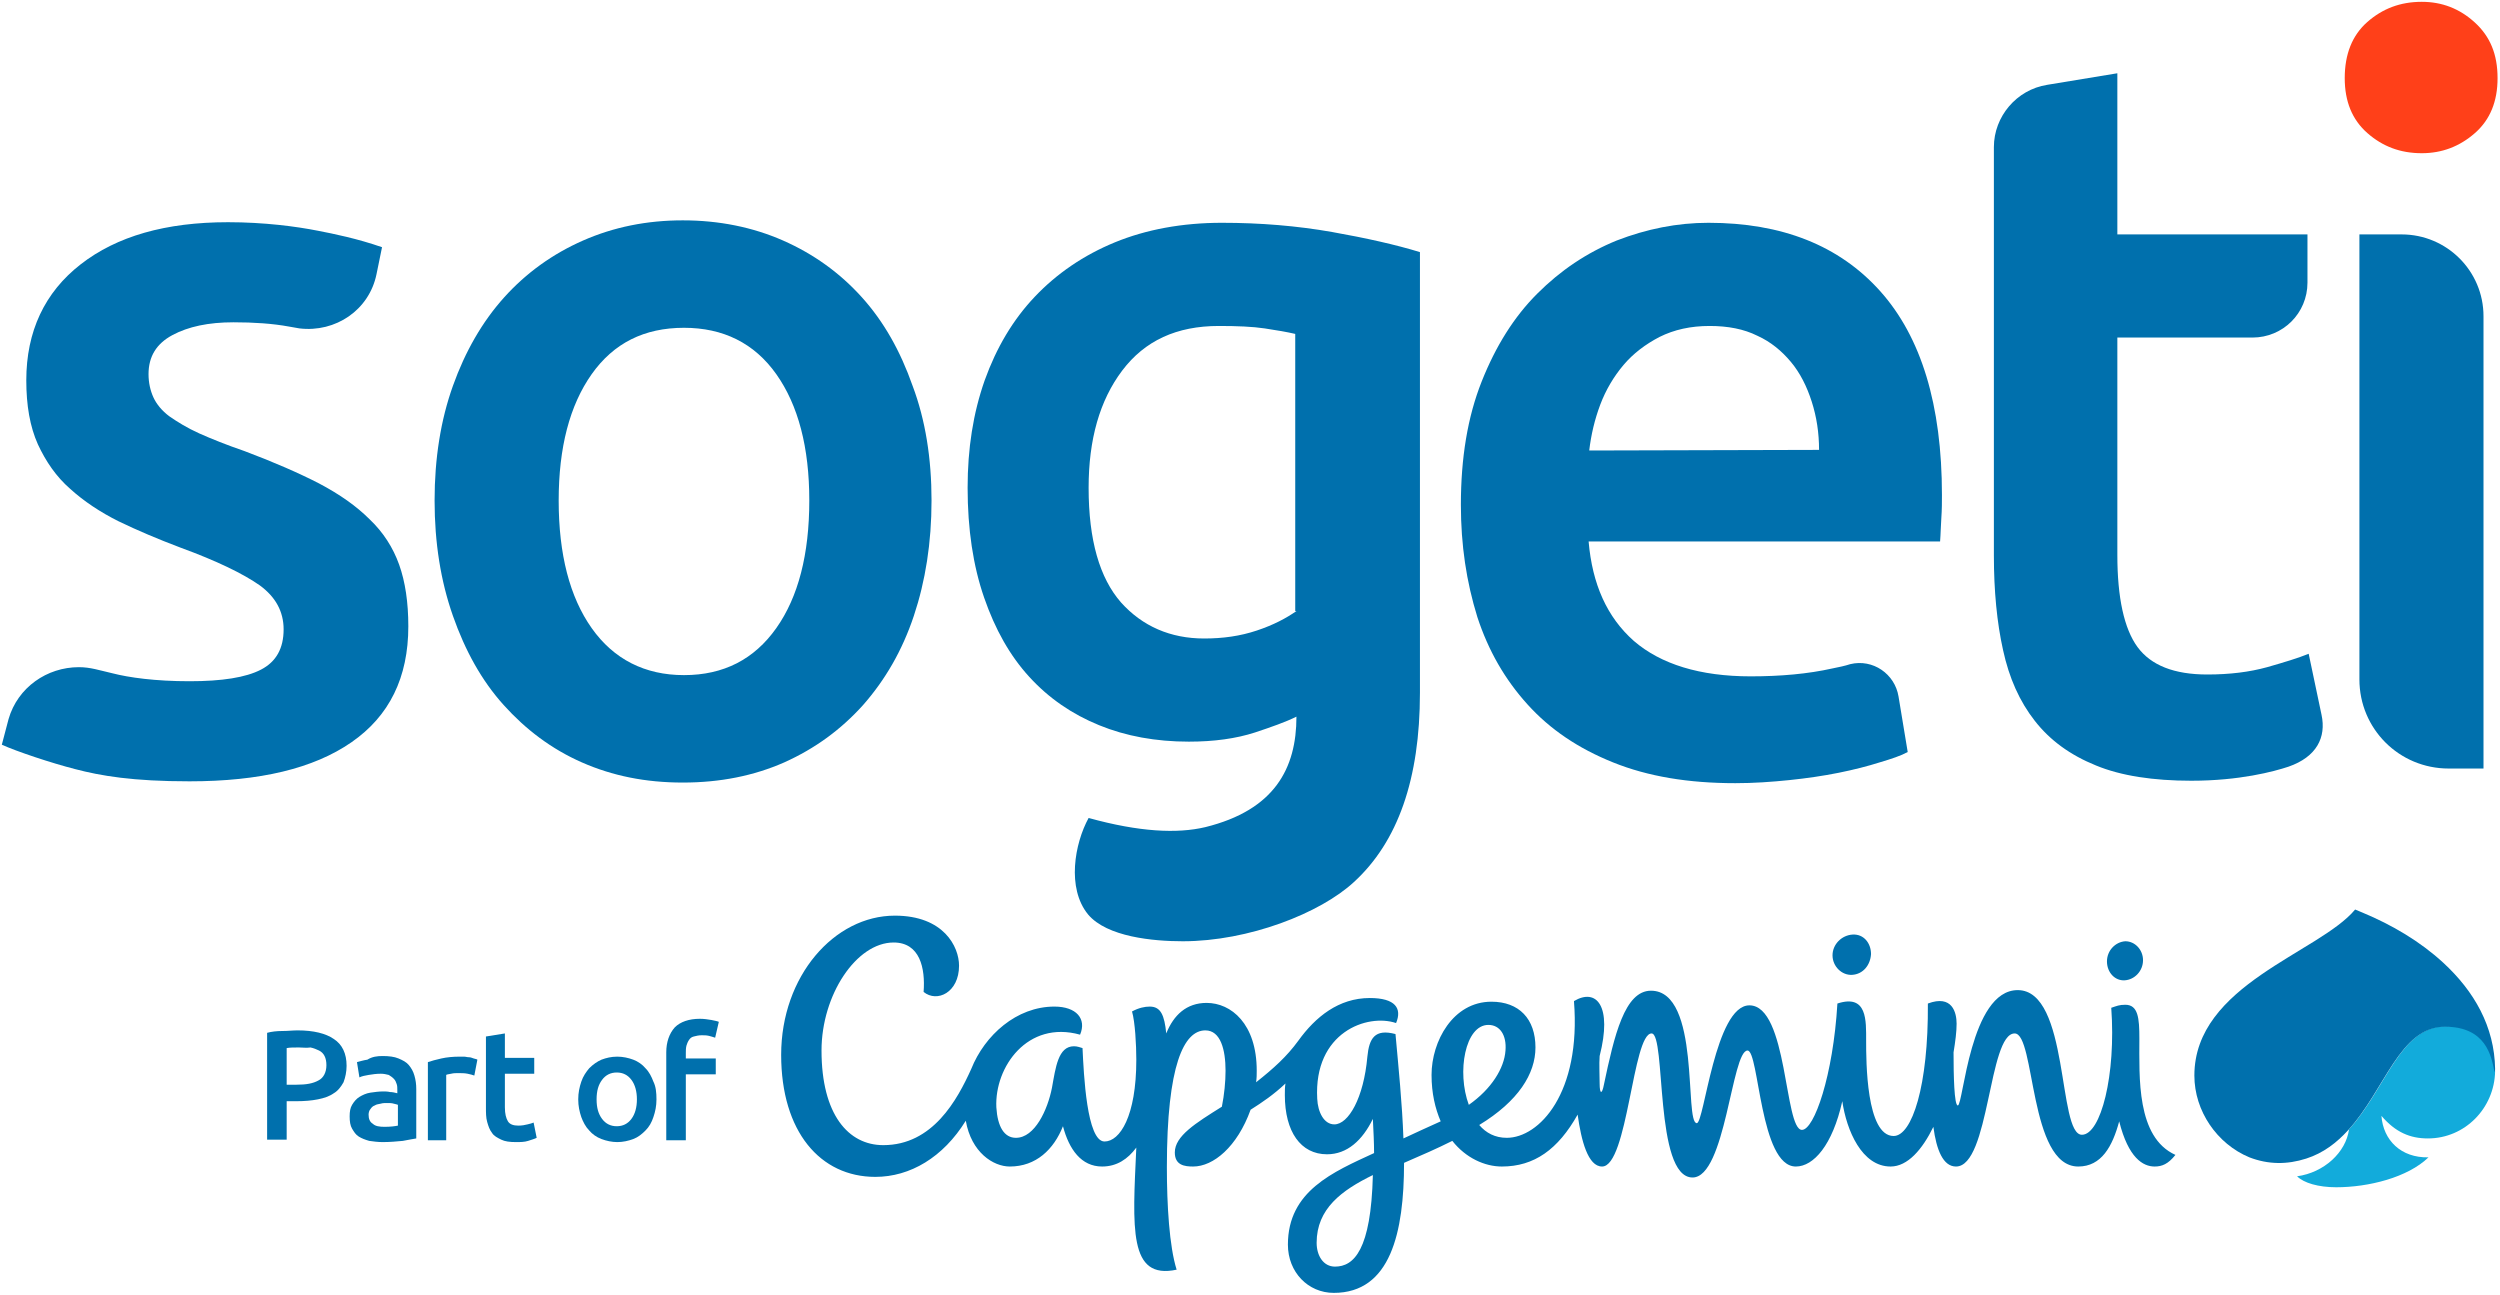
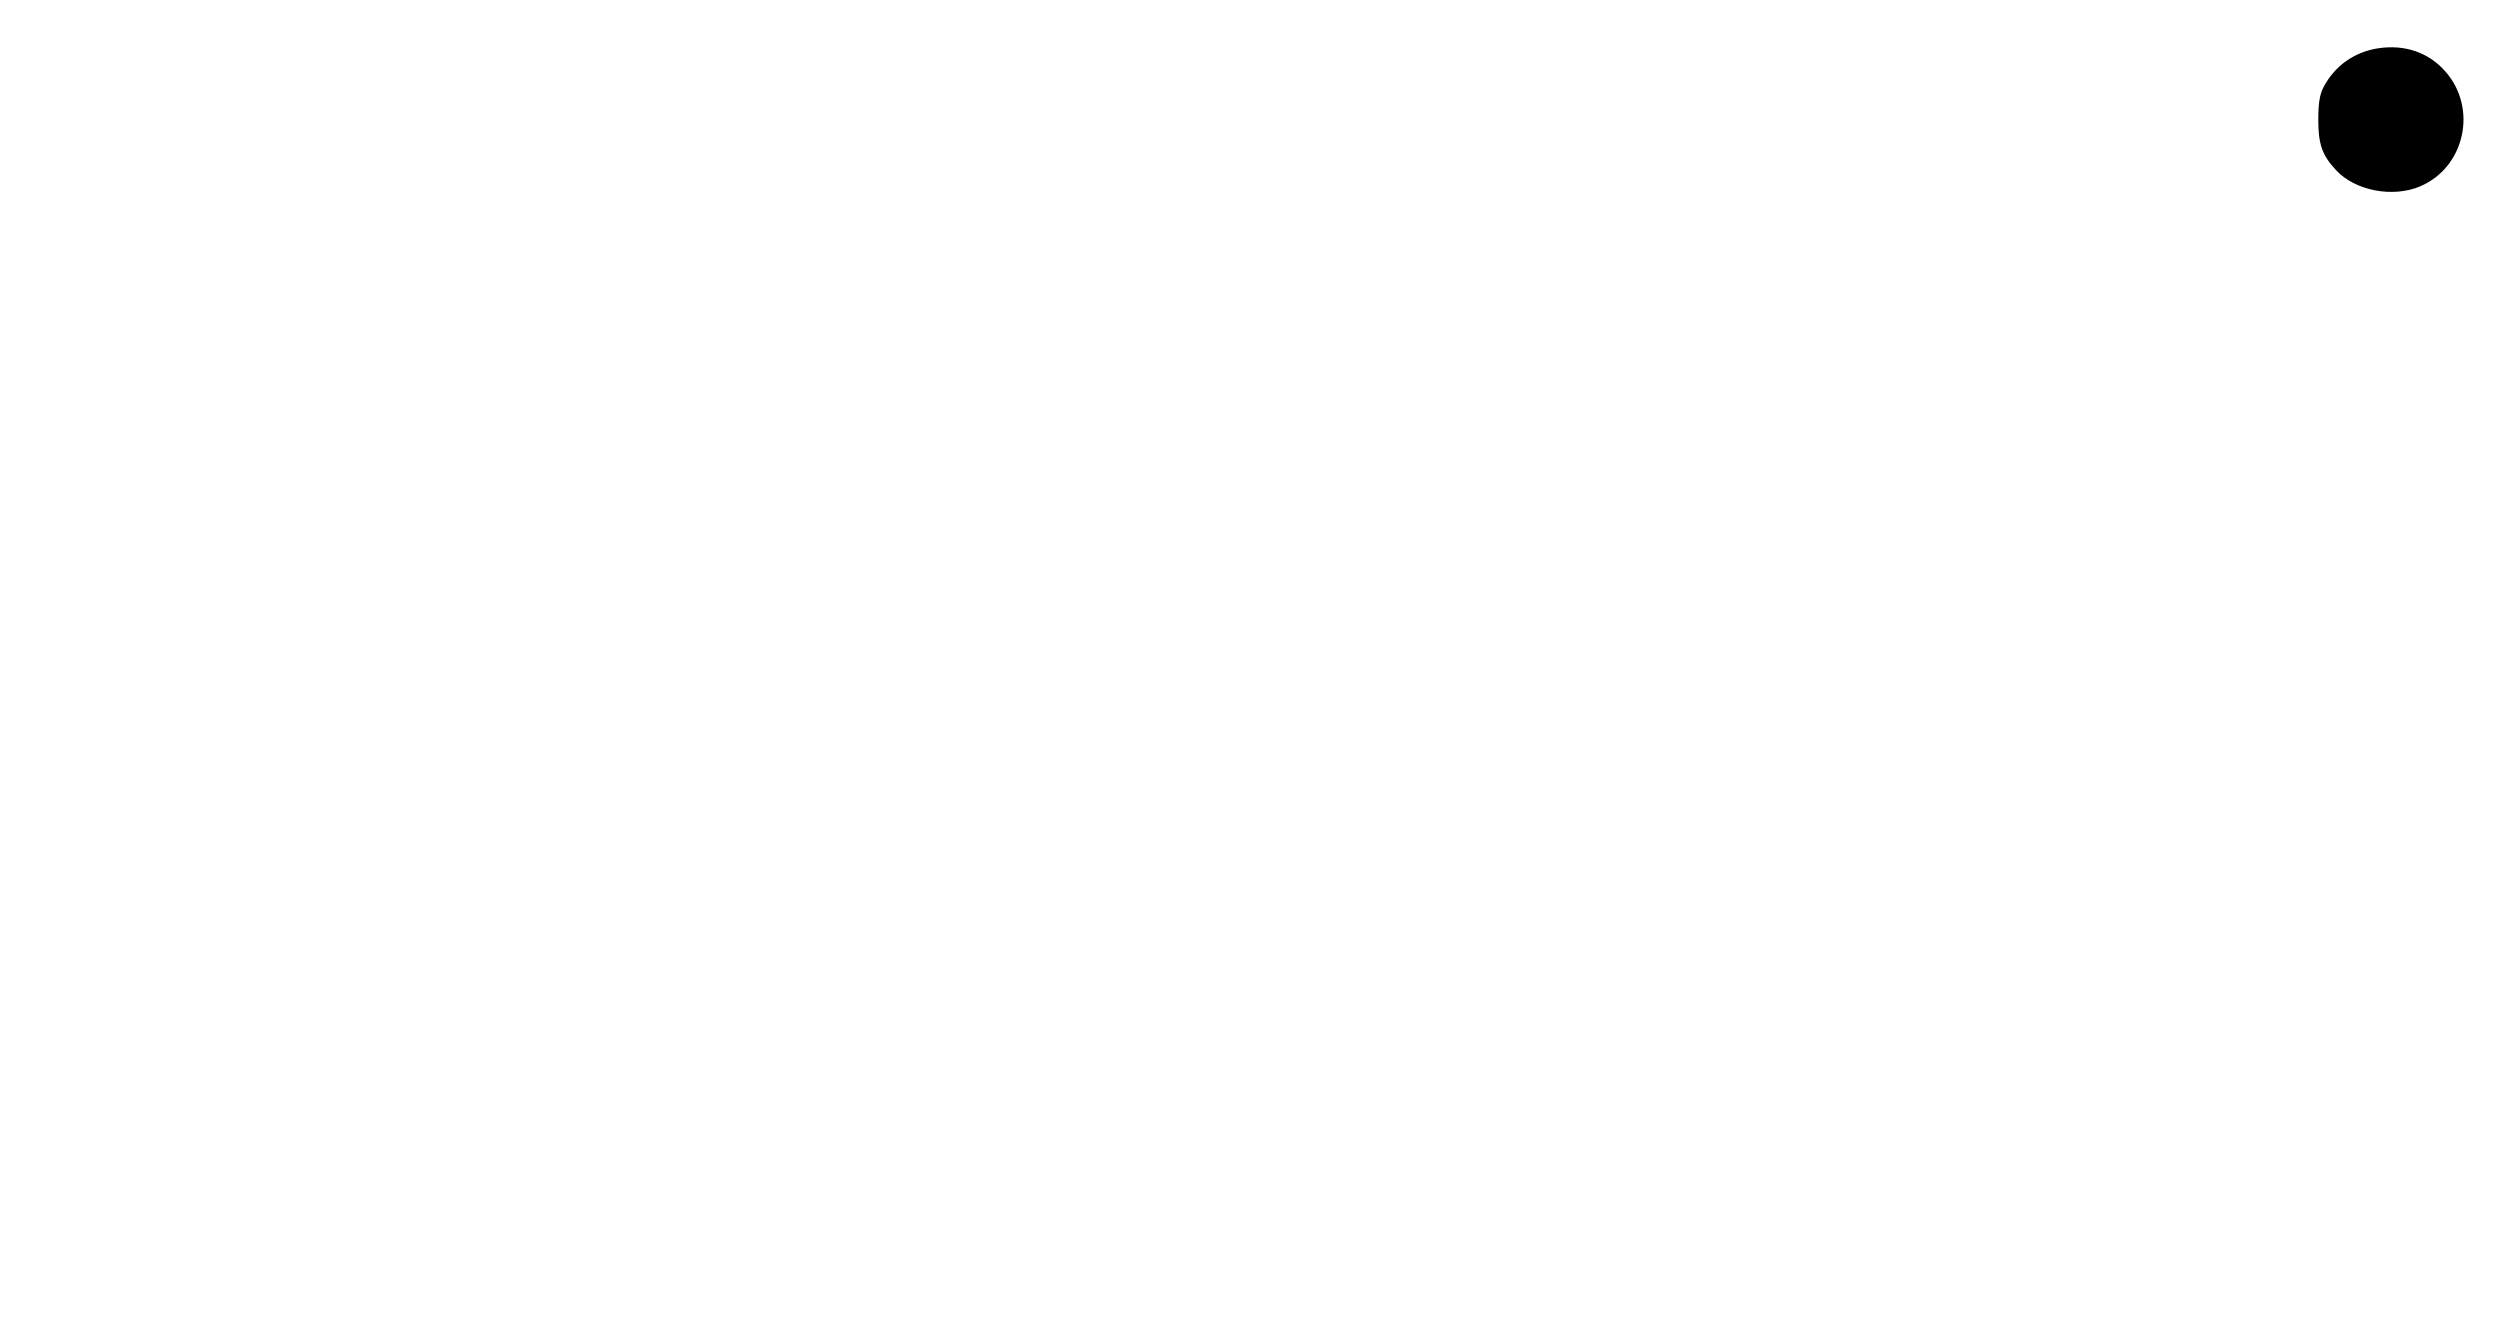
- <svg xmlns="http://www.w3.org/2000/svg" viewBox="0 0 85 44" version="1.1">
-   <defs />
-   <g id="Page-1" stroke="none" stroke-width="1" fill="none" fill-rule="evenodd">
-     <g id="Sogeti-global_UI-Components" transform="translate(-615, -346)" fill-rule="nonzero">
-       <g id="Sogeti_Logo_Primary_3COL_RGB" transform="translate(615, 346)">
-         <path d="M69.6,2.885 L71.99,2.491 L71.99,7.97 L78.454,7.97 L78.454,9.609 C78.454,10.647 77.622,11.477 76.583,11.477 L71.99,11.477 L71.99,18.866 C71.99,20.318 72.219,21.377 72.676,22 C73.133,22.622 73.923,22.933 75.045,22.933 C75.814,22.933 76.479,22.85 77.082,22.684 C77.664,22.518 78.142,22.373 78.495,22.228 L78.932,24.303 C79.098,25.071 78.765,25.735 77.809,26.067 C77.311,26.233 76.147,26.545 74.505,26.545 C73.216,26.545 72.115,26.379 71.263,26.026 C70.39,25.673 69.704,25.175 69.185,24.511 C68.665,23.847 68.312,23.058 68.104,22.103 C67.896,21.169 67.792,20.09 67.792,18.886 L67.792,5.002 C67.792,3.964 68.561,3.051 69.6,2.885 Z" id="Shape" fill="#0070AD" />
-         <path d="M84.917,2.657 C84.917,3.445 84.667,4.068 84.148,4.524 C83.628,4.981 83.026,5.209 82.34,5.209 C81.612,5.209 81.01,4.981 80.49,4.524 C79.971,4.068 79.721,3.445 79.721,2.657 C79.721,1.847 79.971,1.204 80.49,0.747 C81.01,0.291 81.612,0.062 82.34,0.062 C83.026,0.062 83.628,0.291 84.148,0.768 C84.667,1.245 84.917,1.847 84.917,2.657 Z" id="Shape" fill="#FF4019" />
-         <path d="M84.439,26.13 L83.254,26.13 C81.571,26.13 80.22,24.781 80.22,23.099 L80.22,7.97 L81.654,7.97 C83.192,7.97 84.439,9.215 84.439,10.751 L84.439,26.13 Z" id="Shape" fill="#0070AD" />
-         <path d="M49.67,17.164 C49.67,15.566 49.899,14.175 50.377,12.971 C50.855,11.768 51.478,10.771 52.268,9.983 C53.057,9.194 53.951,8.592 54.969,8.177 C55.988,7.783 57.027,7.575 58.087,7.575 C60.581,7.575 62.534,8.343 63.927,9.9 C65.319,11.456 66.026,13.76 66.026,16.832 C66.026,17.06 66.026,17.33 66.005,17.62 C65.984,17.911 65.984,18.16 65.963,18.409 L54.013,18.409 C54.138,19.862 54.637,20.983 55.551,21.792 C56.466,22.581 57.796,22.996 59.521,22.996 C60.539,22.996 61.474,22.913 62.306,22.726 C62.513,22.684 62.721,22.643 62.908,22.581 C63.677,22.394 64.425,22.913 64.55,23.681 L64.862,25.569 C64.633,25.694 64.322,25.798 63.906,25.922 C63.511,26.047 63.033,26.171 62.513,26.275 C61.994,26.379 61.433,26.462 60.83,26.524 C60.227,26.586 59.625,26.628 59.001,26.628 C57.401,26.628 56.029,26.399 54.845,25.922 C53.66,25.445 52.704,24.801 51.935,23.95 C51.166,23.099 50.605,22.124 50.231,20.983 C49.857,19.779 49.67,18.534 49.67,17.164 Z M61.848,15.296 C61.848,14.715 61.765,14.175 61.599,13.656 C61.433,13.137 61.204,12.681 60.892,12.307 C60.581,11.934 60.207,11.622 59.749,11.415 C59.292,11.187 58.752,11.083 58.128,11.083 C57.484,11.083 56.923,11.207 56.424,11.456 C55.946,11.705 55.531,12.017 55.198,12.411 C54.866,12.805 54.595,13.262 54.408,13.76 C54.221,14.258 54.097,14.777 54.034,15.317 L61.848,15.296 Z" id="Shape" fill="#0070AD" />
-         <path d="M31.672,17.018 C31.672,18.451 31.465,19.758 31.07,20.941 C30.675,22.124 30.093,23.12 29.345,23.971 C28.597,24.801 27.724,25.445 26.664,25.922 C25.625,26.379 24.482,26.607 23.214,26.607 C21.946,26.607 20.824,26.379 19.785,25.922 C18.746,25.465 17.873,24.801 17.125,23.971 C16.377,23.141 15.815,22.124 15.4,20.941 C14.984,19.758 14.776,18.451 14.776,17.018 C14.776,15.586 14.984,14.279 15.4,13.117 C15.815,11.954 16.397,10.937 17.145,10.107 C17.894,9.277 18.787,8.634 19.826,8.177 C20.866,7.721 21.988,7.492 23.214,7.492 C24.44,7.492 25.583,7.721 26.622,8.177 C27.661,8.634 28.555,9.277 29.303,10.107 C30.051,10.937 30.612,11.934 31.028,13.117 C31.465,14.279 31.672,15.586 31.672,17.018 Z M27.516,17.018 C27.516,15.213 27.142,13.781 26.394,12.722 C25.645,11.664 24.586,11.145 23.256,11.145 C21.905,11.145 20.866,11.664 20.117,12.722 C19.369,13.781 18.995,15.213 18.995,17.018 C18.995,18.845 19.369,20.298 20.117,21.356 C20.866,22.415 21.925,22.954 23.256,22.954 C24.606,22.954 25.645,22.415 26.394,21.356 C27.142,20.298 27.516,18.845 27.516,17.018 Z" id="Shape" fill="#0070AD" />
-         <path d="M13.571,19.198 C13.363,18.617 13.031,18.098 12.573,17.662 C12.116,17.205 11.555,16.811 10.848,16.437 C10.163,16.085 9.311,15.711 8.313,15.337 C7.71,15.13 7.191,14.922 6.775,14.736 C6.359,14.549 6.027,14.341 5.757,14.154 C5.507,13.968 5.32,13.739 5.216,13.511 C5.112,13.283 5.05,13.013 5.05,12.722 C5.05,12.12 5.32,11.685 5.861,11.394 C6.401,11.104 7.087,10.958 7.939,10.958 C8.625,10.958 9.269,11 9.83,11.104 C9.83,11.104 10.183,11.166 10.183,11.166 C11.41,11.311 12.553,10.543 12.802,9.319 L12.989,8.405 C12.158,8.115 11.347,7.949 10.807,7.845 C10.079,7.7 8.978,7.555 7.752,7.555 C5.632,7.555 3.969,8.032 2.743,8.987 C1.517,9.941 0.894,11.27 0.894,12.93 C0.894,13.781 1.018,14.507 1.289,15.109 C1.559,15.69 1.912,16.209 2.39,16.624 C2.847,17.039 3.408,17.413 4.032,17.724 C4.676,18.035 5.362,18.326 6.131,18.617 C7.378,19.073 8.271,19.509 8.833,19.903 C9.373,20.298 9.643,20.796 9.643,21.398 C9.643,22.041 9.394,22.498 8.874,22.767 C8.355,23.037 7.544,23.162 6.443,23.162 C5.279,23.162 4.385,23.037 3.824,22.892 C3.367,22.788 3.076,22.684 2.681,22.684 C1.6,22.684 0.603,23.369 0.291,24.449 L0.062,25.32 C0.561,25.548 1.746,25.943 2.556,26.15 C3.429,26.379 4.51,26.565 6.443,26.565 C8.833,26.565 10.661,26.13 11.95,25.237 C13.238,24.345 13.883,23.037 13.883,21.294 C13.883,20.484 13.779,19.779 13.571,19.198 Z" id="Shape" fill="#0070AD" />
-         <g id="Group" transform="translate(26.39364, 30.92385)">
-           <path d="M56.154,7.783 C57.422,7.783 58.419,6.745 58.44,5.5 C58.357,4.96 58.17,3.964 56.757,3.964 C55.219,3.964 54.72,6.102 53.473,7.472 C53.369,8.26 52.621,8.945 51.707,9.07 C51.935,9.298 52.434,9.443 53.037,9.443 C54.138,9.443 55.468,9.111 56.175,8.426 C55.24,8.447 54.637,7.845 54.575,7.015 C55.053,7.575 55.551,7.783 56.154,7.783 Z" id="Shape" fill="#12ABDB" />
-           <g fill="#0070AD" id="Shape">
-             <path d="M46.345,4.379 C46.345,3.694 46.303,3.238 45.867,3.238 C45.659,3.238 45.576,3.279 45.389,3.341 C45.555,5.624 45.035,7.658 44.391,7.658 C43.56,7.658 43.976,2.74 42.209,2.74 C40.588,2.74 40.359,6.662 40.172,6.662 C40.048,6.662 40.027,5.624 40.027,4.856 C40.089,4.483 40.131,4.151 40.131,3.881 C40.131,3.507 39.985,2.885 39.154,3.196 C39.175,5.998 38.614,7.7 37.99,7.7 C37.055,7.7 37.055,5.147 37.055,4.462 C37.055,3.777 37.097,2.864 36.078,3.196 C35.933,5.645 35.289,7.492 34.873,7.492 C34.27,7.492 34.395,3.258 33.086,3.258 C31.922,3.258 31.548,7.264 31.298,7.264 C30.862,7.264 31.444,2.76 29.74,2.76 C28.846,2.76 28.493,4.275 28.139,5.956 C28.077,6.289 27.994,6.289 27.994,5.915 C27.994,5.604 27.973,5.272 27.994,4.981 C28.43,3.279 27.89,2.657 27.121,3.113 C27.37,6.247 25.936,7.762 24.835,7.762 C24.44,7.762 24.128,7.596 23.9,7.326 C25.23,6.517 25.812,5.583 25.812,4.69 C25.812,3.715 25.251,3.134 24.315,3.134 C23.006,3.134 22.279,4.483 22.279,5.624 C22.279,6.247 22.403,6.766 22.59,7.202 C22.133,7.409 21.718,7.596 21.323,7.783 C21.281,6.6 21.156,5.375 21.053,4.234 C20.346,4.047 20.159,4.379 20.097,5.002 C19.972,6.413 19.452,7.305 18.974,7.305 C18.621,7.305 18.413,6.89 18.392,6.434 C18.268,4.172 20.097,3.528 21.073,3.86 C21.281,3.362 21.053,3.009 20.18,3.009 C19.12,3.009 18.33,3.653 17.748,4.462 C17.353,5.002 16.917,5.396 16.314,5.873 C16.335,5.728 16.335,5.604 16.335,5.479 C16.335,3.881 15.462,3.175 14.631,3.175 C13.945,3.175 13.509,3.59 13.259,4.213 C13.197,3.59 13.072,3.3 12.698,3.3 C12.532,3.3 12.324,3.341 12.095,3.466 C12.199,3.819 12.241,4.607 12.241,5.106 C12.241,7.036 11.68,7.887 11.16,7.887 C10.557,7.887 10.454,5.604 10.412,4.711 C10.329,4.69 10.246,4.649 10.121,4.649 C9.581,4.649 9.498,5.375 9.373,6.06 C9.227,6.807 8.791,7.762 8.147,7.762 C7.752,7.762 7.523,7.389 7.482,6.724 C7.419,5.355 8.542,3.757 10.329,4.255 C10.557,3.715 10.204,3.3 9.456,3.3 C8.167,3.3 7.087,4.275 6.63,5.417 C6.152,6.475 5.32,8.011 3.637,8.011 C2.452,8.011 1.538,6.973 1.538,4.794 C1.538,2.906 2.722,1.121 3.99,1.121 C4.884,1.121 5.071,1.992 5.009,2.802 C5.466,3.175 6.214,2.823 6.214,1.909 C6.214,1.266 5.694,0.208 4.032,0.208 C1.974,0.208 0.166,2.262 0.166,4.94 C0.166,7.555 1.496,9.09 3.367,9.09 C4.551,9.09 5.674,8.426 6.443,7.181 C6.63,8.26 7.378,8.738 7.939,8.738 C8.833,8.738 9.435,8.156 9.747,7.368 C9.955,8.156 10.37,8.738 11.077,8.738 C11.576,8.738 11.95,8.488 12.241,8.094 C12.116,10.834 11.971,12.598 13.612,12.245 C13.363,11.456 13.28,10.045 13.28,8.758 C13.28,5.272 13.862,4.109 14.589,4.109 C15.109,4.109 15.275,4.773 15.275,5.479 C15.275,5.853 15.233,6.289 15.15,6.704 C14.257,7.264 13.55,7.7 13.55,8.26 C13.55,8.696 13.883,8.738 14.174,8.738 C14.859,8.738 15.67,8.073 16.127,6.807 C16.522,6.558 16.917,6.289 17.312,5.915 C17.291,6.039 17.291,6.164 17.291,6.309 C17.291,7.555 17.831,8.322 18.725,8.322 C19.411,8.322 19.93,7.845 20.284,7.119 C20.304,7.534 20.325,7.928 20.325,8.281 C18.933,8.924 17.395,9.568 17.395,11.394 C17.395,12.328 18.081,13.034 18.954,13.034 C20.886,13.034 21.344,10.979 21.344,8.613 C21.967,8.343 22.445,8.136 22.985,7.866 C23.443,8.447 24.087,8.738 24.669,8.738 C25.77,8.738 26.581,8.156 27.246,6.973 C27.37,7.866 27.599,8.738 28.077,8.738 C28.95,8.738 29.116,4.213 29.76,4.213 C30.259,4.213 29.844,9.111 31.153,9.111 C32.275,9.111 32.483,4.794 33.023,4.794 C33.418,4.794 33.439,8.738 34.665,8.738 C35.268,8.738 35.912,8.011 36.244,6.517 C36.39,7.513 36.91,8.738 37.886,8.738 C38.468,8.738 38.967,8.156 39.341,7.389 C39.445,8.177 39.674,8.738 40.11,8.738 C41.253,8.738 41.211,4.213 42.105,4.213 C42.812,4.213 42.583,8.738 44.267,8.738 C45.056,8.738 45.43,8.053 45.659,7.202 C45.971,8.447 46.469,8.738 46.864,8.738 C47.114,8.738 47.322,8.655 47.571,8.343 C46.241,7.741 46.345,5.707 46.345,4.379 Z M18.995,12.141 C18.6,12.141 18.372,11.768 18.372,11.332 C18.372,10.17 19.224,9.547 20.284,9.028 C20.221,11.581 19.639,12.141 18.995,12.141 Z M24.211,3.923 C24.606,3.923 24.835,4.275 24.793,4.794 C24.752,5.396 24.315,6.102 23.546,6.641 C23.131,5.521 23.422,3.923 24.211,3.923 Z" />
-             <path d="M36.577,2.221 C36.951,2.2 37.2,1.889 37.221,1.515 C37.221,1.141 36.972,0.83 36.598,0.851 C36.224,0.872 35.912,1.183 35.912,1.557 C35.912,1.93 36.224,2.241 36.577,2.221 Z" />
-             <path d="M45.846,2.407 C46.178,2.387 46.469,2.096 46.469,1.723 C46.469,1.37 46.199,1.079 45.867,1.079 C45.534,1.1 45.243,1.391 45.243,1.764 C45.243,2.138 45.513,2.428 45.846,2.407 Z" />
-             <path d="M58.44,5.417 C58.419,3.985 57.733,2.781 56.674,1.806 C55.884,1.079 54.928,0.519 53.93,0.104 C53.847,0.062 53.764,0.042 53.681,0 C53.681,0 53.681,0 53.681,0 C52.455,1.474 48.215,2.553 48.215,5.645 C48.215,6.849 48.984,7.97 50.086,8.426 C50.73,8.675 51.374,8.675 52.018,8.468 C52.6,8.281 53.057,7.928 53.452,7.492 C54.699,6.123 55.198,3.985 56.736,3.985 C58.128,3.985 58.315,4.981 58.419,5.521 C58.44,5.5 58.44,5.479 58.44,5.417 Z" />
-           </g>
-         </g>
-         <path d="M10.121,35.033 C10.661,35.033 11.077,35.137 11.347,35.324 C11.638,35.511 11.784,35.822 11.784,36.237 C11.784,36.444 11.742,36.631 11.68,36.797 C11.597,36.943 11.493,37.088 11.347,37.171 C11.202,37.275 11.015,37.337 10.807,37.378 C10.599,37.42 10.35,37.441 10.079,37.441 L9.747,37.441 L9.747,38.748 L9.082,38.748 L9.082,35.116 C9.227,35.075 9.414,35.054 9.601,35.054 C9.789,35.054 9.955,35.033 10.121,35.033 Z M10.163,35.614 C9.996,35.614 9.851,35.614 9.747,35.635 L9.747,36.88 L10.079,36.88 C10.412,36.88 10.641,36.839 10.828,36.735 C10.994,36.652 11.098,36.465 11.098,36.216 C11.098,36.092 11.077,35.988 11.035,35.905 C10.994,35.822 10.932,35.76 10.848,35.718 C10.765,35.677 10.661,35.635 10.557,35.614 C10.412,35.635 10.308,35.614 10.163,35.614 Z" id="Shape" fill="#0070AD" />
-         <path d="M13.01,35.905 C13.218,35.905 13.405,35.926 13.55,35.988 C13.696,36.05 13.82,36.112 13.903,36.216 C13.987,36.32 14.049,36.424 14.09,36.569 C14.132,36.714 14.153,36.86 14.153,37.026 L14.153,38.707 C14.049,38.727 13.903,38.748 13.696,38.79 C13.488,38.81 13.259,38.831 13.01,38.831 C12.844,38.831 12.698,38.81 12.553,38.79 C12.407,38.748 12.303,38.707 12.199,38.644 C12.095,38.582 12.033,38.478 11.971,38.375 C11.908,38.271 11.888,38.126 11.888,37.96 C11.888,37.794 11.908,37.669 11.971,37.565 C12.033,37.461 12.116,37.358 12.22,37.295 C12.324,37.233 12.449,37.171 12.594,37.15 C12.74,37.129 12.885,37.109 13.031,37.109 C13.093,37.109 13.176,37.109 13.259,37.129 C13.342,37.129 13.425,37.15 13.509,37.171 L13.509,37.067 C13.509,36.984 13.509,36.922 13.488,36.86 C13.467,36.797 13.446,36.735 13.384,36.673 C13.322,36.611 13.28,36.59 13.218,36.548 C13.134,36.527 13.051,36.507 12.947,36.507 C12.802,36.507 12.656,36.527 12.532,36.548 C12.407,36.569 12.303,36.59 12.22,36.631 L12.137,36.112 C12.22,36.092 12.345,36.05 12.49,36.029 C12.656,35.926 12.823,35.905 13.01,35.905 Z M13.072,38.312 C13.28,38.312 13.425,38.292 13.529,38.271 L13.529,37.565 C13.488,37.544 13.446,37.544 13.384,37.524 C13.322,37.503 13.238,37.503 13.155,37.503 C13.093,37.503 13.01,37.503 12.947,37.524 C12.864,37.544 12.802,37.544 12.74,37.586 C12.677,37.607 12.636,37.648 12.594,37.71 C12.553,37.752 12.532,37.835 12.532,37.897 C12.532,38.043 12.573,38.146 12.677,38.209 C12.76,38.292 12.906,38.312 13.072,38.312 Z" id="Shape" fill="#0070AD" />
-         <path d="M16.127,36.569 C16.065,36.548 16.002,36.527 15.899,36.507 C15.795,36.486 15.691,36.486 15.566,36.486 C15.504,36.486 15.421,36.486 15.337,36.507 C15.254,36.527 15.192,36.527 15.171,36.548 L15.171,38.769 L14.548,38.769 L14.548,36.112 C14.672,36.071 14.818,36.029 15.005,35.988 C15.192,35.946 15.4,35.926 15.628,35.926 C15.67,35.926 15.711,35.926 15.774,35.926 C15.836,35.926 15.878,35.946 15.94,35.946 C16.002,35.946 16.044,35.967 16.106,35.988 C16.169,36.009 16.21,36.009 16.231,36.029 L16.127,36.569 Z" id="Shape" fill="#0070AD" />
-         <path d="M16.522,35.241 L17.166,35.137 L17.166,35.967 L18.164,35.967 L18.164,36.507 L17.166,36.507 L17.166,37.648 C17.166,37.877 17.208,38.022 17.27,38.126 C17.333,38.229 17.457,38.271 17.623,38.271 C17.748,38.271 17.852,38.25 17.935,38.229 C18.018,38.209 18.101,38.188 18.143,38.167 L18.247,38.686 C18.164,38.727 18.081,38.748 17.956,38.79 C17.831,38.831 17.686,38.831 17.54,38.831 C17.333,38.831 17.166,38.81 17.042,38.748 C16.917,38.686 16.792,38.624 16.73,38.52 C16.647,38.416 16.605,38.292 16.564,38.146 C16.522,38.001 16.522,37.835 16.522,37.648 L16.522,35.241 Z" id="Shape" fill="#0070AD" />
-         <path d="M22.32,37.378 C22.32,37.607 22.279,37.794 22.216,37.98 C22.154,38.167 22.071,38.312 21.946,38.437 C21.822,38.561 21.697,38.665 21.531,38.727 C21.364,38.79 21.177,38.831 20.99,38.831 C20.803,38.831 20.616,38.79 20.45,38.727 C20.284,38.665 20.138,38.561 20.034,38.437 C19.91,38.312 19.826,38.146 19.764,37.98 C19.702,37.794 19.66,37.607 19.66,37.378 C19.66,37.15 19.702,36.963 19.764,36.777 C19.826,36.59 19.93,36.444 20.034,36.32 C20.159,36.195 20.304,36.092 20.45,36.029 C20.616,35.967 20.782,35.926 20.99,35.926 C21.177,35.926 21.364,35.967 21.531,36.029 C21.697,36.092 21.842,36.195 21.946,36.32 C22.071,36.444 22.154,36.611 22.216,36.777 C22.3,36.943 22.32,37.15 22.32,37.378 Z M21.655,37.378 C21.655,37.109 21.593,36.88 21.468,36.714 C21.344,36.548 21.177,36.465 20.969,36.465 C20.762,36.465 20.595,36.548 20.471,36.714 C20.346,36.88 20.284,37.088 20.284,37.378 C20.284,37.669 20.346,37.877 20.471,38.043 C20.595,38.209 20.762,38.292 20.969,38.292 C21.177,38.292 21.344,38.209 21.468,38.043 C21.593,37.877 21.655,37.648 21.655,37.378 Z" id="Shape" fill="#0070AD" />
-         <path d="M23.796,34.639 C23.941,34.639 24.066,34.66 24.191,34.68 C24.295,34.701 24.399,34.722 24.44,34.743 L24.315,35.282 C24.253,35.261 24.191,35.241 24.108,35.22 C24.024,35.199 23.941,35.199 23.858,35.199 C23.754,35.199 23.671,35.22 23.588,35.241 C23.505,35.261 23.463,35.303 23.422,35.365 C23.38,35.428 23.359,35.49 23.339,35.552 C23.318,35.635 23.318,35.718 23.318,35.801 L23.318,35.988 L24.336,35.988 L24.336,36.527 L23.318,36.527 L23.318,38.769 L22.653,38.769 L22.653,35.78 C22.653,35.428 22.757,35.137 22.944,34.929 C23.131,34.743 23.422,34.639 23.796,34.639 Z" id="Shape" fill="#0070AD" />
-         <path d="M45.285,7.887 C44.1,7.679 42.853,7.575 41.544,7.575 C40.193,7.575 38.967,7.804 37.907,8.239 C36.847,8.675 35.933,9.298 35.185,10.087 C34.436,10.875 33.875,11.83 33.48,12.93 C33.086,14.051 32.899,15.254 32.899,16.583 C32.899,17.994 33.086,19.239 33.46,20.318 C33.834,21.398 34.333,22.29 34.998,23.016 C35.663,23.743 36.452,24.282 37.367,24.656 C38.281,25.03 39.3,25.216 40.422,25.216 C41.274,25.216 42.022,25.113 42.666,24.905 C43.227,24.718 43.705,24.552 44.079,24.366 C44.079,26.13 43.331,27.541 40.983,28.122 C40.027,28.35 38.738,28.288 37.013,27.811 C36.535,28.682 36.265,30.197 36.993,31.09 C37.637,31.858 39.216,32.003 40.214,32.003 C42.458,32.003 44.89,31.048 46.033,29.99 C47.529,28.62 48.278,26.482 48.278,23.556 L48.278,8.572 C47.467,8.322 46.449,8.094 45.285,7.887 Z M44.079,20.775 C43.726,21.024 43.29,21.252 42.729,21.439 C42.167,21.626 41.586,21.709 40.941,21.709 C39.798,21.709 38.842,21.294 38.115,20.484 C37.388,19.654 37.013,18.368 37.013,16.583 C37.013,14.943 37.388,13.615 38.156,12.598 C38.925,11.581 40.006,11.083 41.44,11.083 C42.064,11.083 42.583,11.104 42.999,11.166 C43.414,11.228 43.768,11.29 44.038,11.353 L44.038,20.775 L44.079,20.775 Z" id="Shape" fill="#0070AD" />
-       </g>
-     </g>
+ <svg xmlns="http://www.w3.org/2000/svg" version="1.0" width="886pt" height="476pt" viewBox="0 0 886 476" preserveAspectRatio="xMidYMid meet">
+   <g transform="translate(0,476) scale(0.1,-0.1)" fill="#000000" stroke="none">
+     <path d="M8429 4589 c-85 -13 -155 -62 -195 -139 -13 -25 -18 -57 -18 -115 0 -86 14 -126 63 -178 67 -73 202 -99 299 -57 158 68 203 276 89 406 -59 68 -144 97 -238 83z" />
  </g>
</svg>
